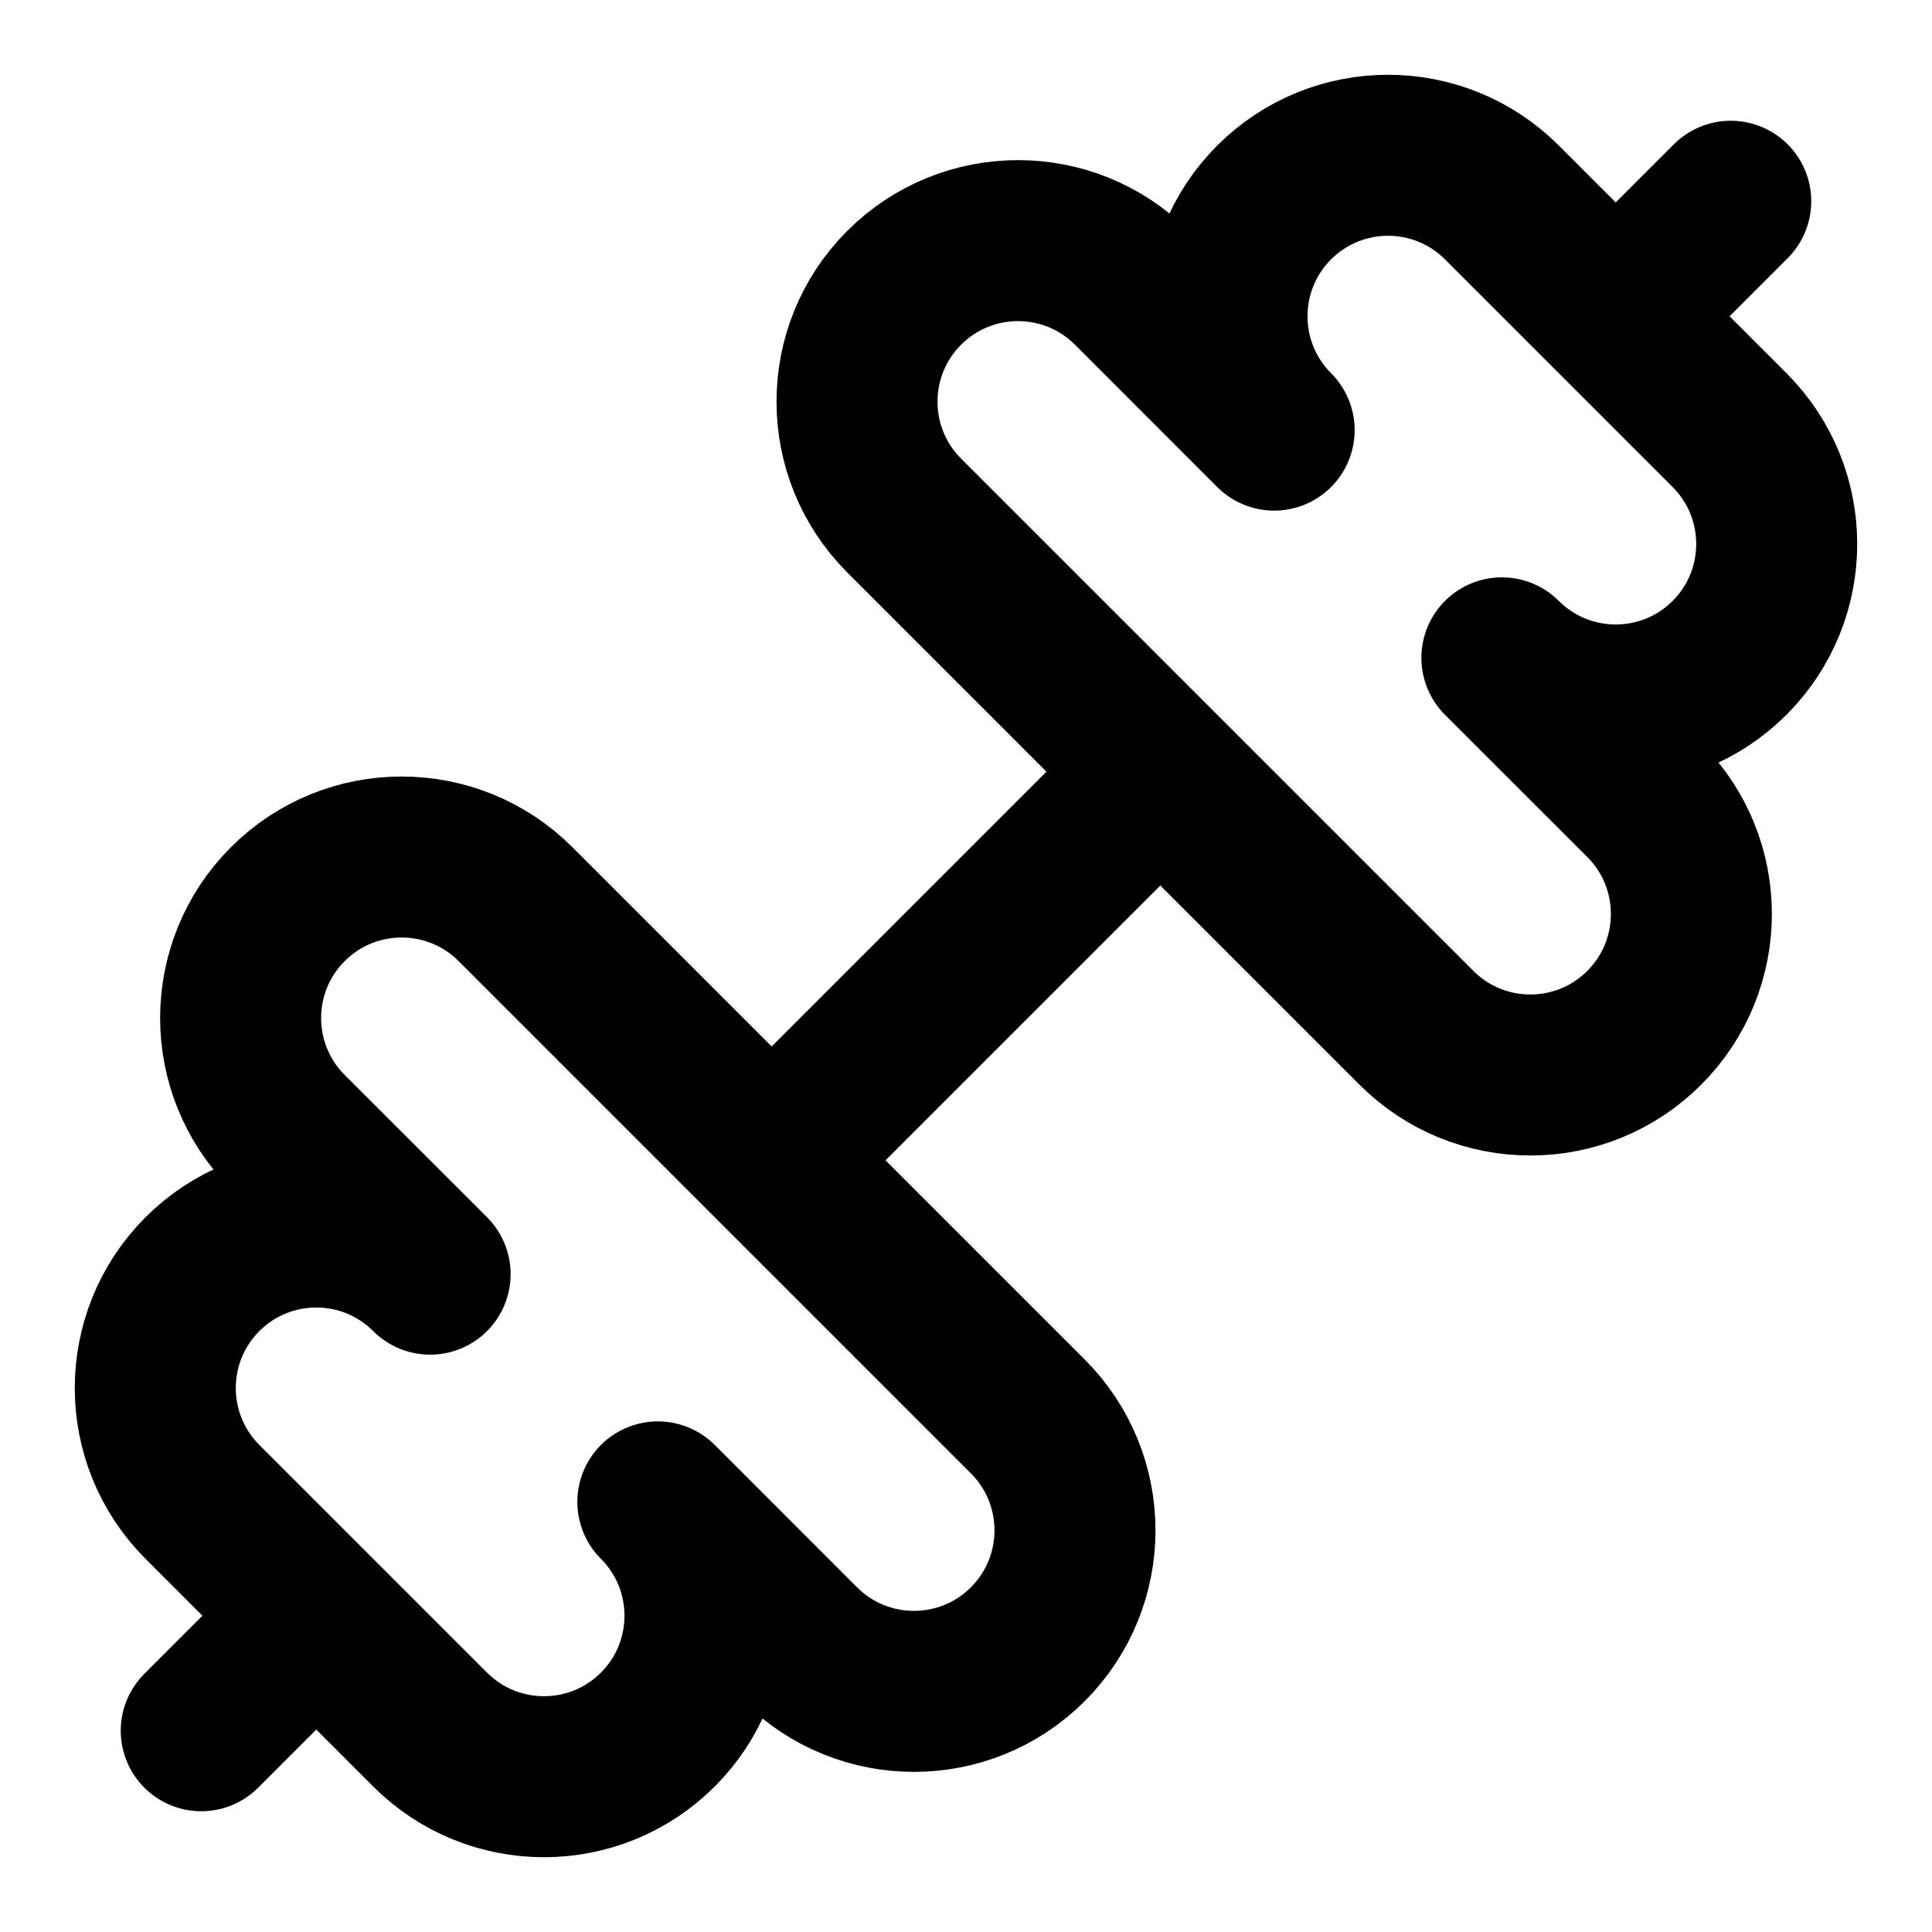
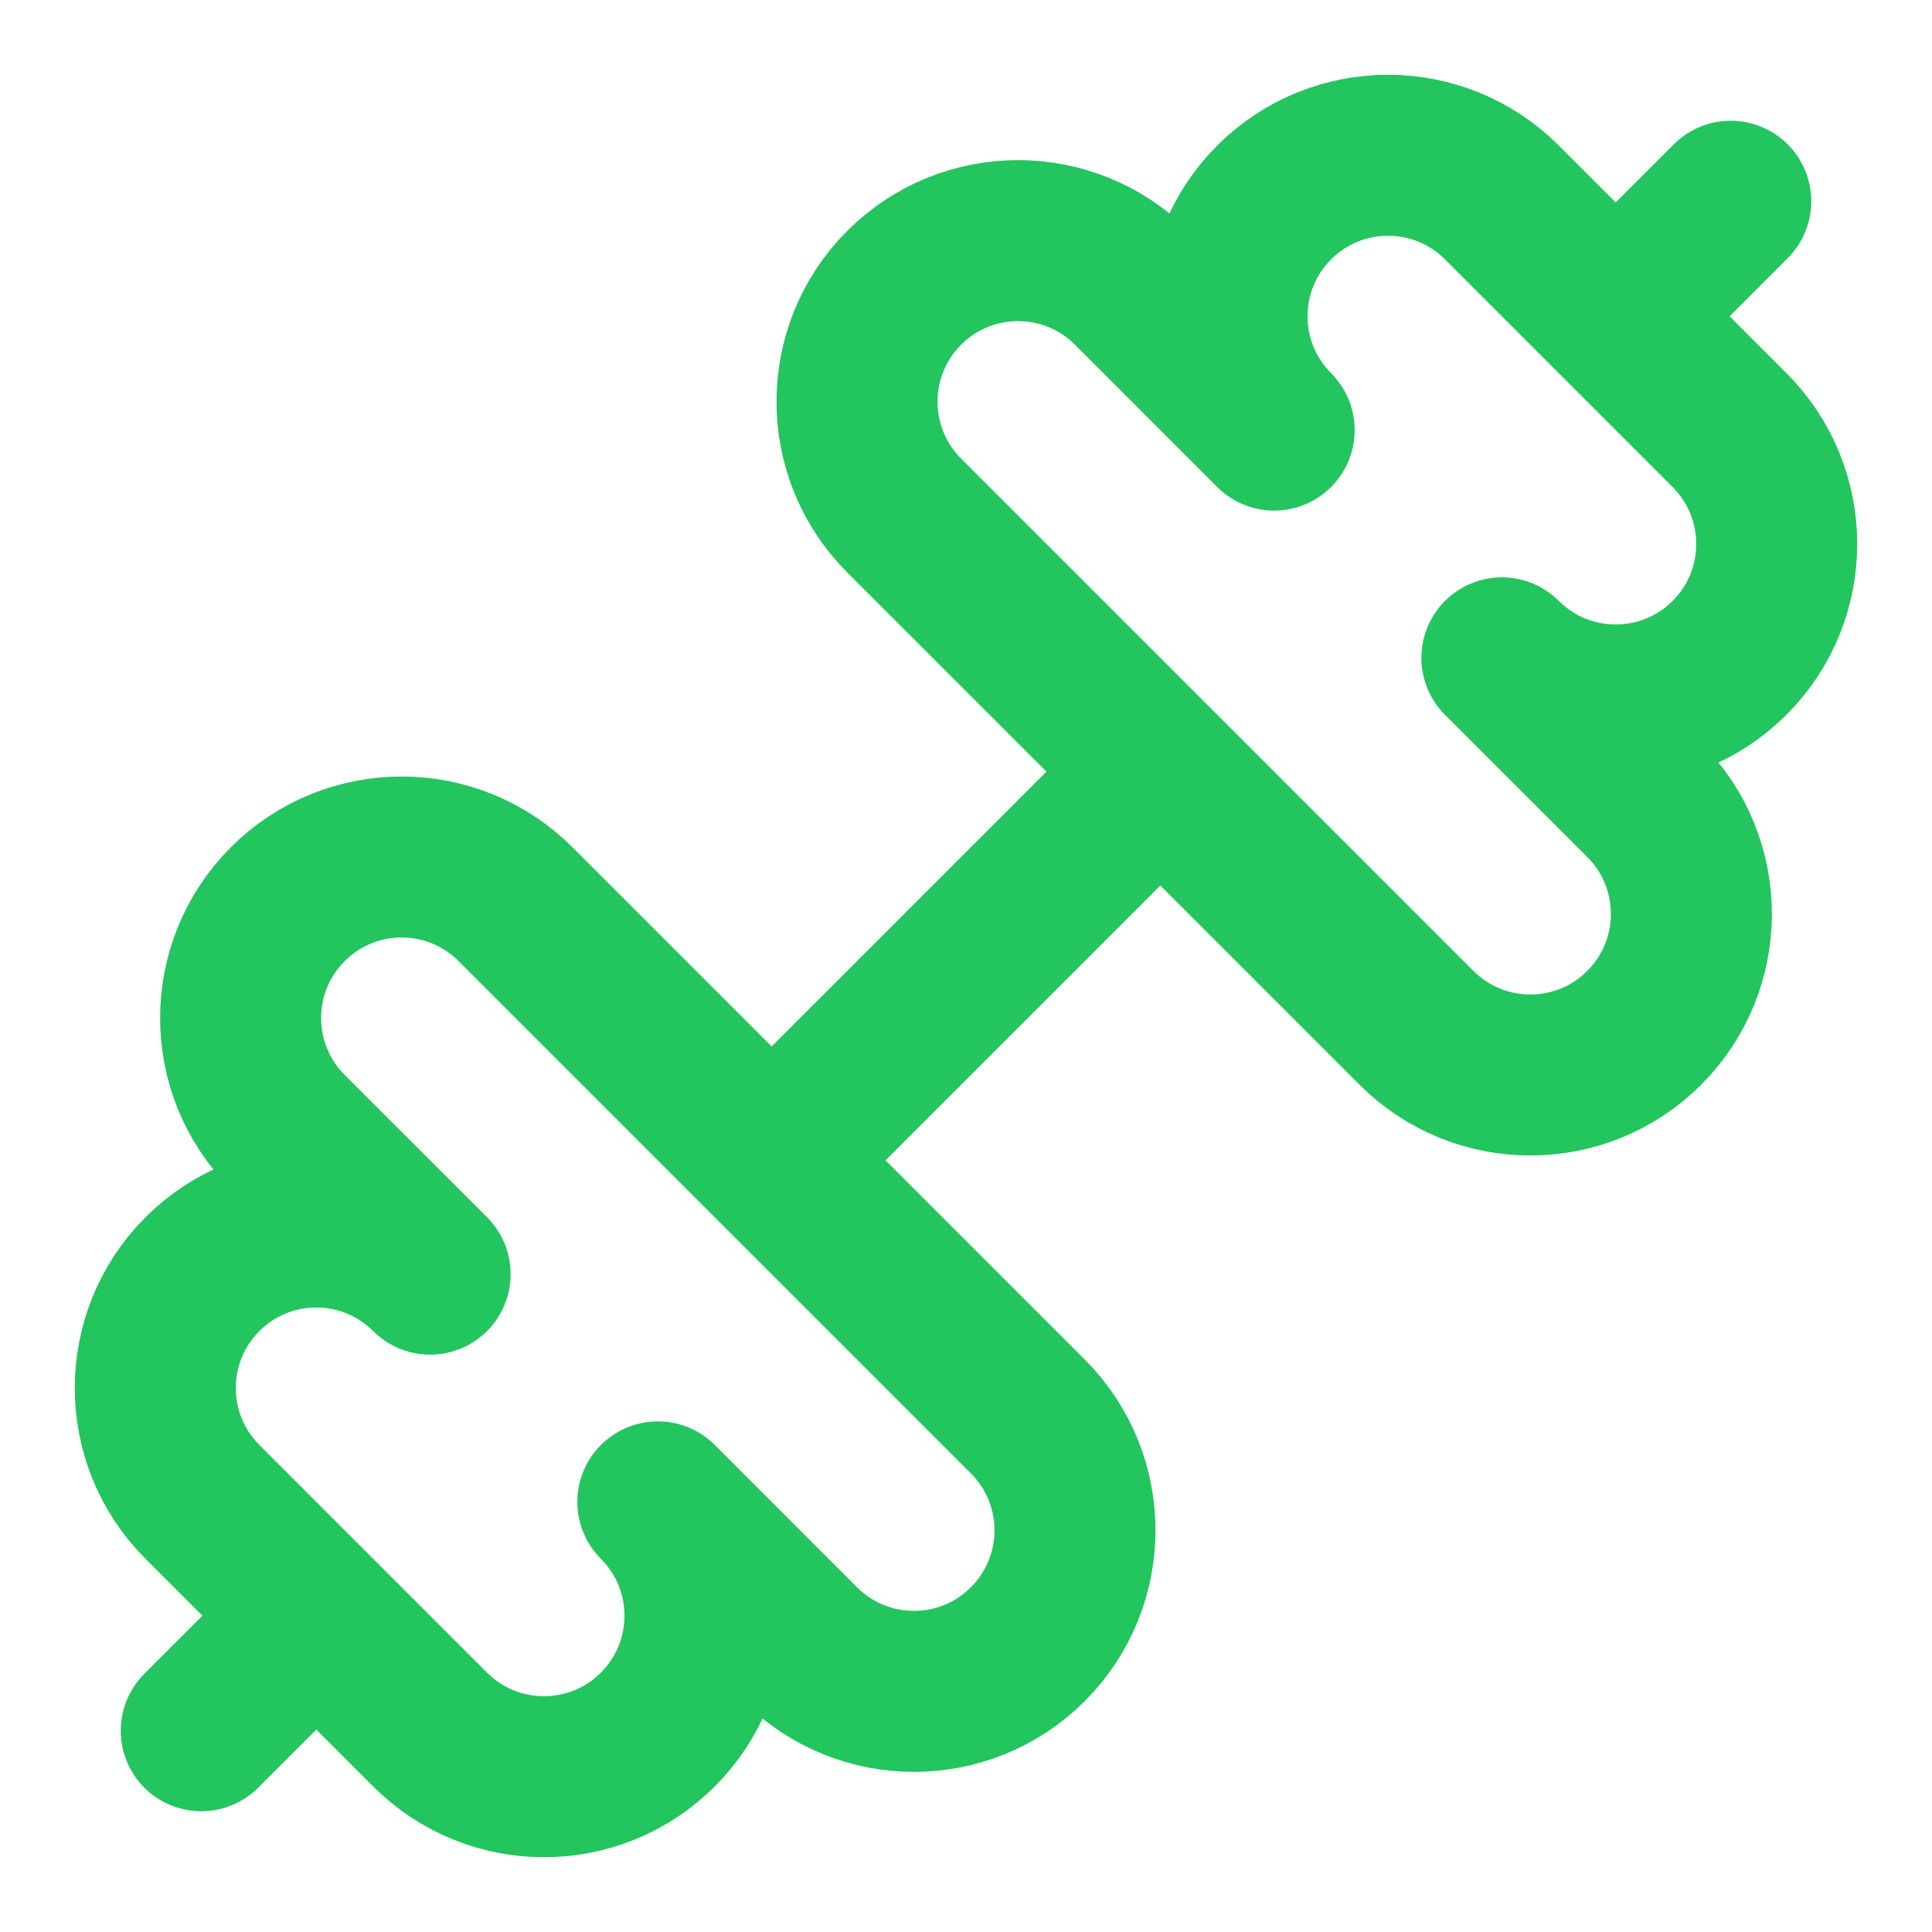
- <svg xmlns="http://www.w3.org/2000/svg" width="24" height="24" viewBox="0 0 24 24" fill="none" stroke="currentColor" stroke-width="2" stroke-linecap="round" stroke-linejoin="round" class="lucide lucide-dumbbell-icon lucide-dumbbell">
+ <svg xmlns="http://www.w3.org/2000/svg" width="24" height="24" viewBox="0 0 24 24" fill="none" stroke="#22c55e" stroke-width="2" stroke-linecap="round" stroke-linejoin="round" class="lucide lucide-dumbbell-icon lucide-dumbbell">
  <path d="M17.596 12.768a2 2 0 1 0 2.829-2.829l-1.768-1.767a2 2 0 0 0 2.828-2.829l-2.828-2.828a2 2 0 0 0-2.829 2.828l-1.767-1.768a2 2 0 1 0-2.829 2.829z" />
  <path d="m2.5 21.5 1.4-1.4" />
  <path d="m20.1 3.9 1.4-1.4" />
  <path d="M5.343 21.485a2 2 0 1 0 2.829-2.828l1.767 1.768a2 2 0 1 0 2.829-2.829l-6.364-6.364a2 2 0 1 0-2.829 2.829l1.768 1.767a2 2 0 0 0-2.828 2.829z" />
  <path d="m9.6 14.4 4.8-4.8" />
</svg>
